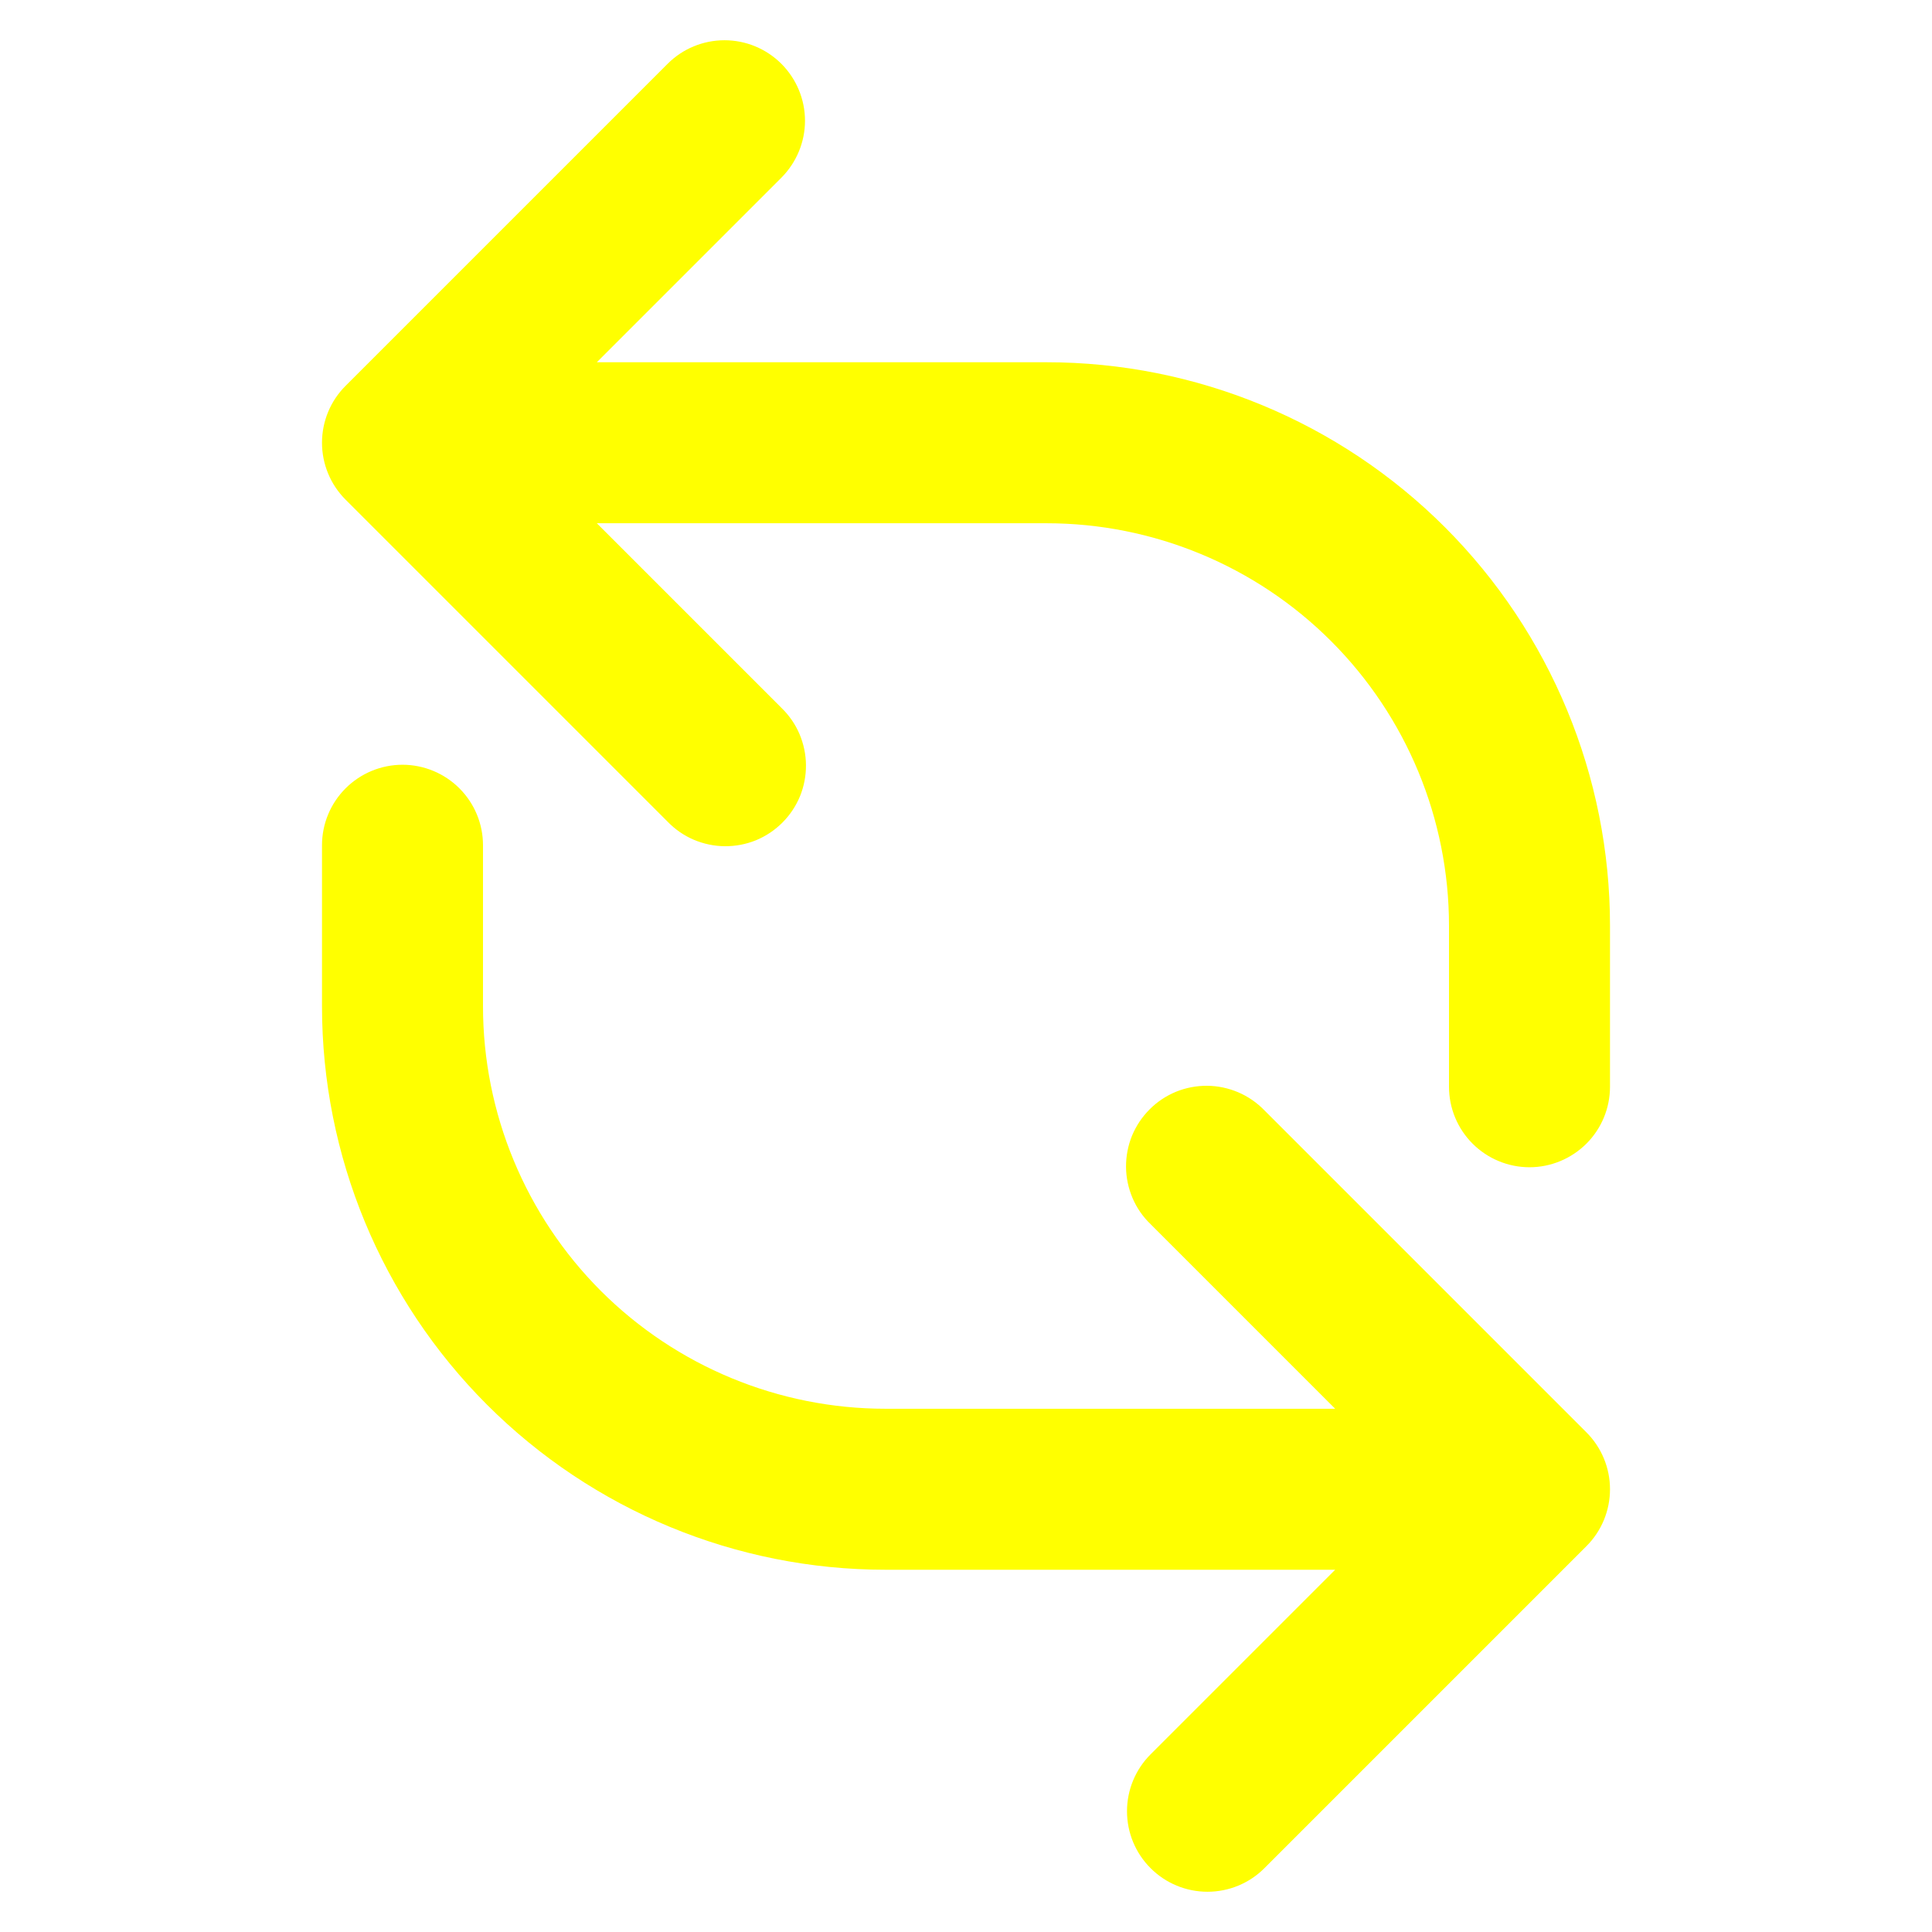
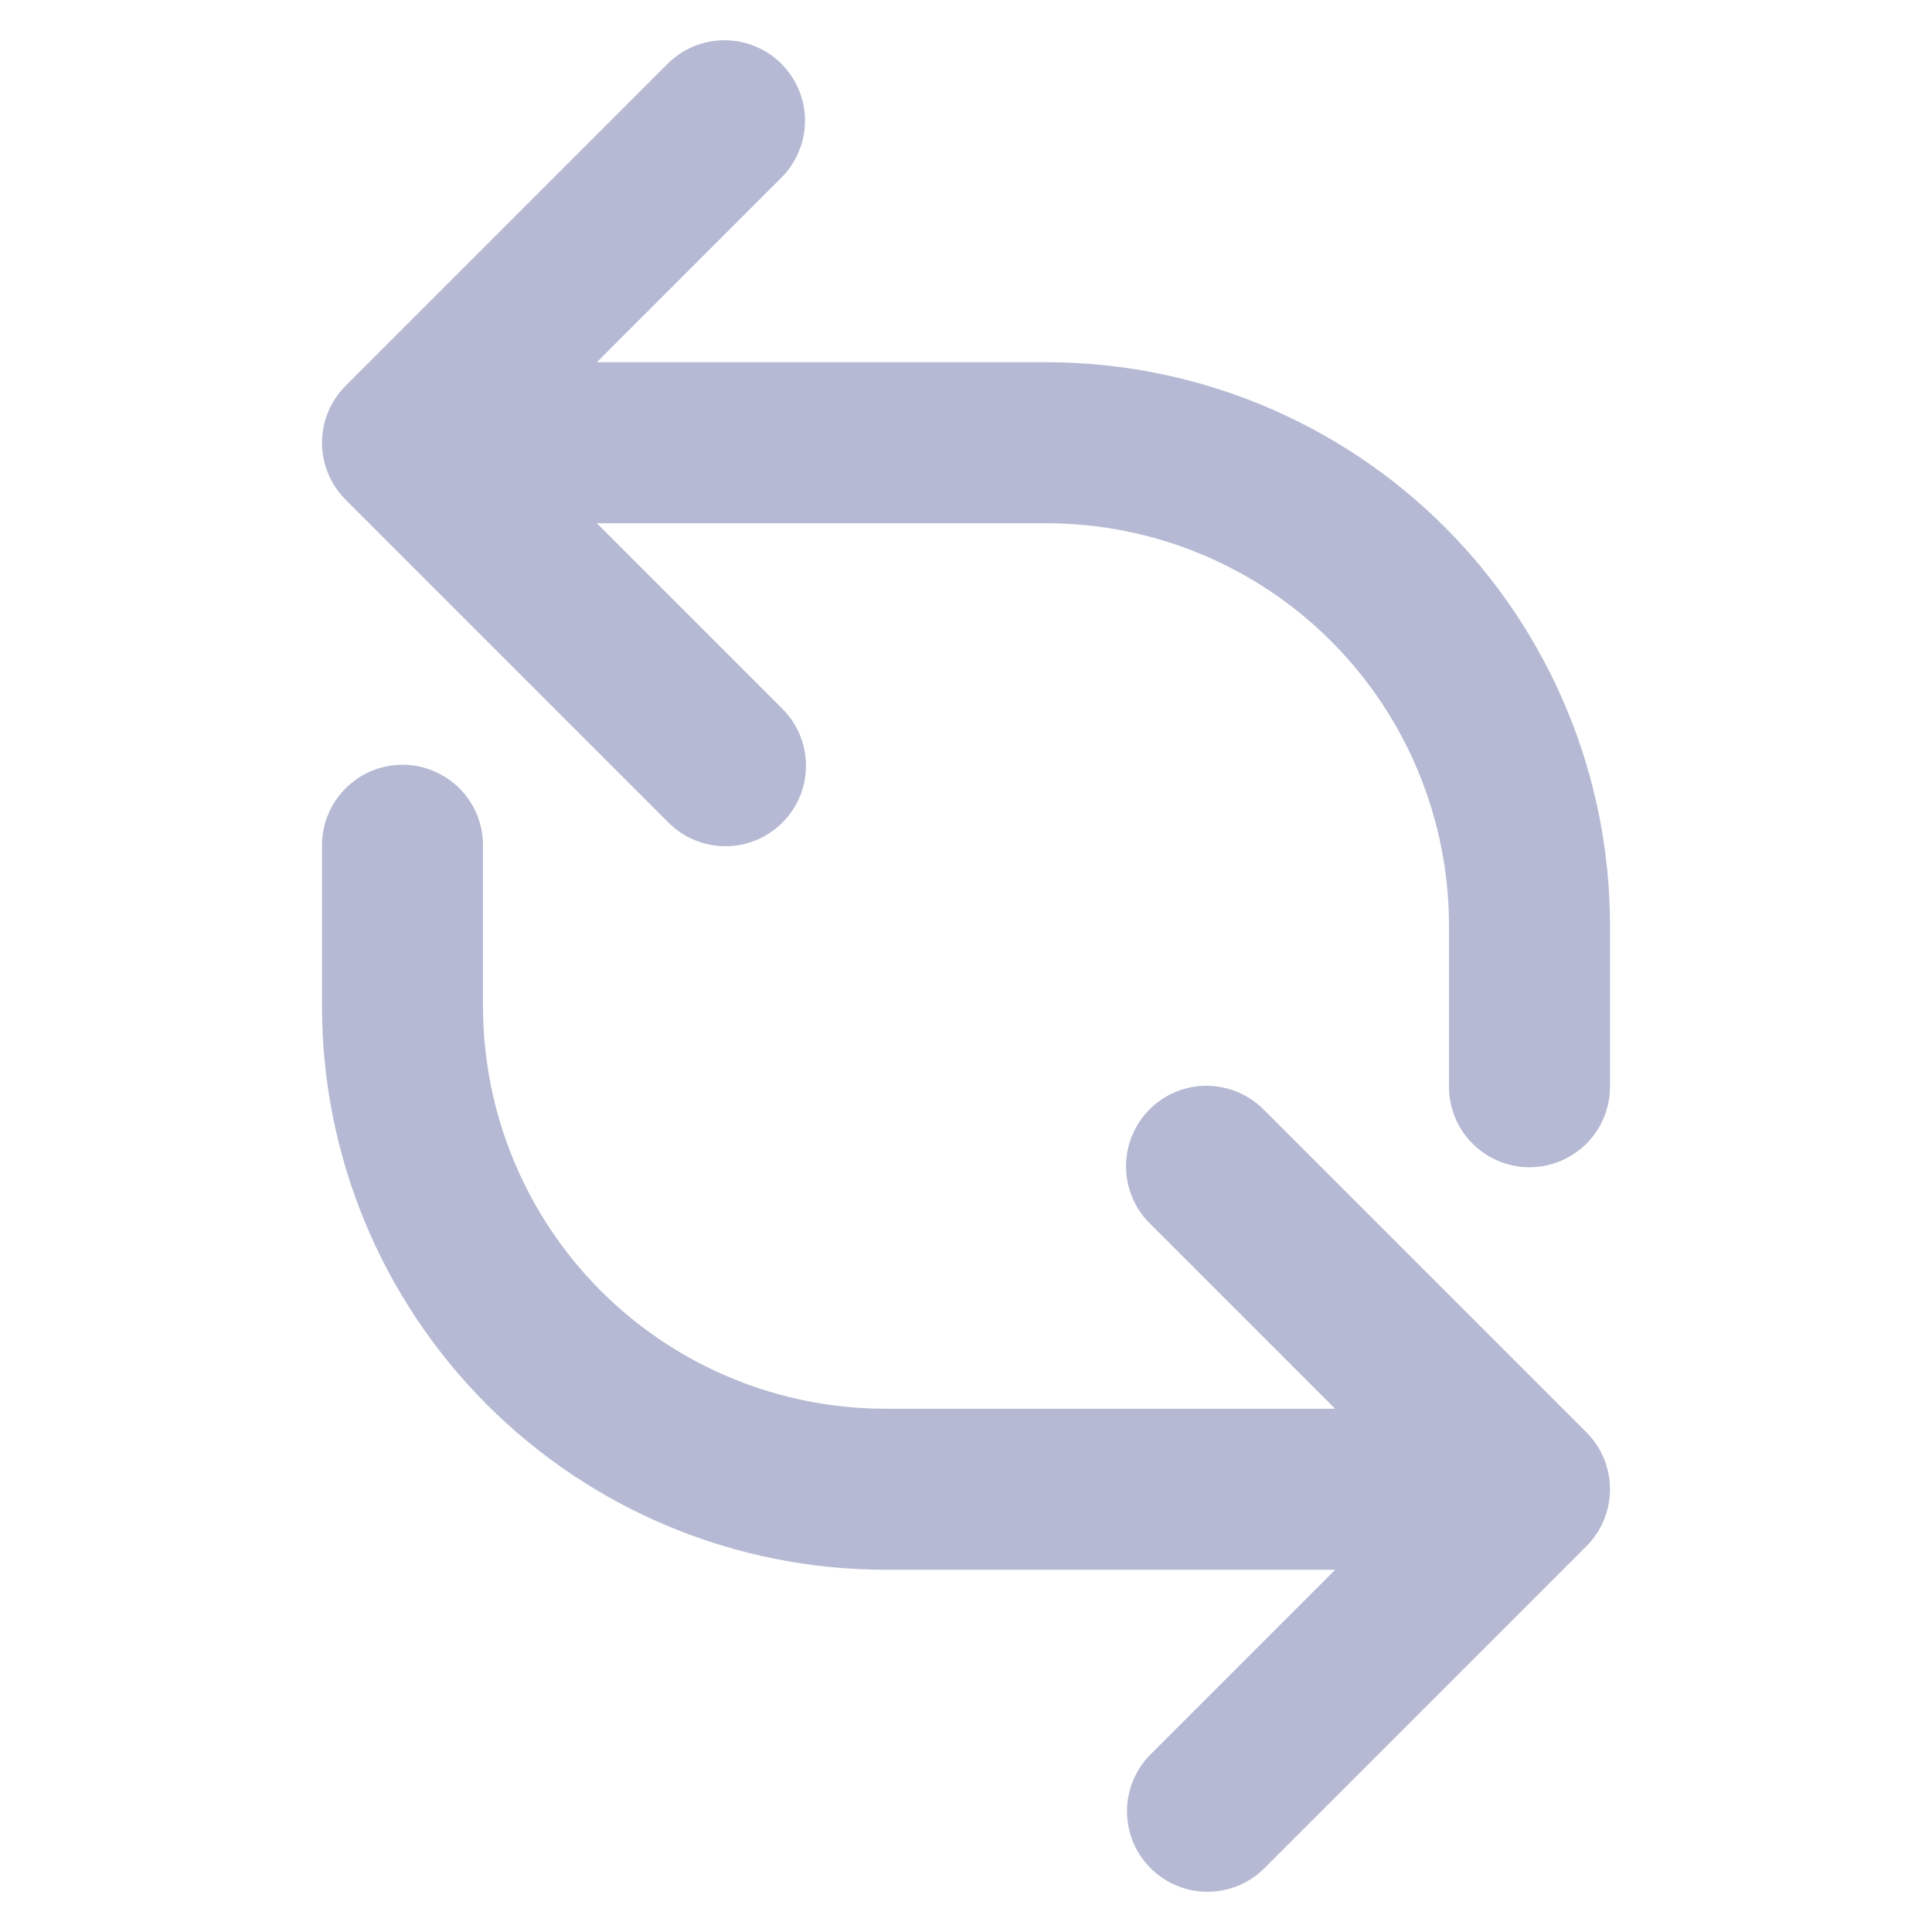
<svg xmlns="http://www.w3.org/2000/svg" classname="icon" width="20" height="20" viewBox="0 0 24 24" fill="none">
-   <path classname="icon" fill-rule="evenodd" clip-rule="evenodd" d="M10 1.5C10 1.235 9.894 0.98 9.707 0.793C9.519 0.605 9.265 0.5 9 0.5C8.735 0.5 8.48 0.605 8.293 0.793L4.293 4.793C4.105 4.98 4 5.235 4 5.5C4 5.765 4.105 6.019 4.293 6.207L8.293 10.207C8.385 10.302 8.495 10.379 8.617 10.431C8.739 10.483 8.871 10.511 9.003 10.512C9.136 10.513 9.268 10.488 9.391 10.438C9.514 10.387 9.625 10.313 9.719 10.219C9.813 10.125 9.887 10.014 9.938 9.891C9.988 9.768 10.013 9.636 10.012 9.503C10.011 9.371 9.983 9.239 9.931 9.117C9.879 8.995 9.802 8.885 9.707 8.793L7.414 6.5H13C14.326 6.5 15.598 7.027 16.535 7.964C17.473 8.902 18 10.174 18 11.5V13.5C18 13.765 18.105 14.019 18.293 14.207C18.48 14.394 18.735 14.5 19 14.5C19.265 14.5 19.519 14.394 19.707 14.207C19.895 14.019 20 13.765 20 13.5V11.5C20 9.643 19.262 7.863 17.95 6.55C16.637 5.237 14.856 4.5 13 4.5H7.414L9.707 2.207C9.894 2.019 10 1.765 10 1.5ZM14 22.5C14 22.765 14.105 23.02 14.293 23.207C14.48 23.395 14.735 23.5 15 23.5C15.265 23.5 15.52 23.395 15.707 23.207L19.707 19.207C19.895 19.02 20 18.765 20 18.5C20 18.235 19.895 17.981 19.707 17.793L15.707 13.793C15.615 13.698 15.504 13.621 15.382 13.569C15.26 13.517 15.129 13.489 14.996 13.488C14.864 13.487 14.732 13.512 14.609 13.562C14.486 13.613 14.374 13.687 14.281 13.781C14.187 13.875 14.113 13.986 14.062 14.109C14.012 14.232 13.987 14.364 13.988 14.497C13.989 14.629 14.017 14.761 14.069 14.883C14.121 15.005 14.197 15.115 14.293 15.207L16.586 17.5H11C9.674 17.5 8.402 16.973 7.464 16.036C6.527 15.098 6 13.826 6 12.5V10.5C6 10.235 5.895 9.981 5.707 9.793C5.52 9.606 5.265 9.5 5 9.5C4.735 9.5 4.48 9.606 4.293 9.793C4.105 9.981 4 10.235 4 10.5V12.5C4 14.357 4.737 16.137 6.05 17.45C7.363 18.763 9.143 19.5 11 19.5H16.586L14.293 21.793C14.105 21.981 14 22.235 14 22.5Z" fill="yellow" />
+   <path classname="icon" fill-rule="evenodd" clip-rule="evenodd" d="M10 1.5C10 1.235 9.894 0.98 9.707 0.793C9.519 0.605 9.265 0.5 9 0.5C8.735 0.5 8.48 0.605 8.293 0.793L4.293 4.793C4.105 4.98 4 5.235 4 5.5C4 5.765 4.105 6.019 4.293 6.207L8.293 10.207C8.385 10.302 8.495 10.379 8.617 10.431C8.739 10.483 8.871 10.511 9.003 10.512C9.136 10.513 9.268 10.488 9.391 10.438C9.514 10.387 9.625 10.313 9.719 10.219C9.813 10.125 9.887 10.014 9.938 9.891C9.988 9.768 10.013 9.636 10.012 9.503C10.011 9.371 9.983 9.239 9.931 9.117C9.879 8.995 9.802 8.885 9.707 8.793L7.414 6.5H13C14.326 6.5 15.598 7.027 16.535 7.964C17.473 8.902 18 10.174 18 11.5V13.5C18 13.765 18.105 14.019 18.293 14.207C18.48 14.394 18.735 14.5 19 14.5C19.265 14.5 19.519 14.394 19.707 14.207C19.895 14.019 20 13.765 20 13.5V11.5C20 9.643 19.262 7.863 17.95 6.55C16.637 5.237 14.856 4.5 13 4.5H7.414L9.707 2.207C9.894 2.019 10 1.765 10 1.5ZM14 22.5C14 22.765 14.105 23.02 14.293 23.207C14.48 23.395 14.735 23.5 15 23.5C15.265 23.5 15.52 23.395 15.707 23.207L19.707 19.207C19.895 19.02 20 18.765 20 18.5C20 18.235 19.895 17.981 19.707 17.793L15.707 13.793C15.615 13.698 15.504 13.621 15.382 13.569C15.26 13.517 15.129 13.489 14.996 13.488C14.864 13.487 14.732 13.512 14.609 13.562C14.486 13.613 14.374 13.687 14.281 13.781C14.187 13.875 14.113 13.986 14.062 14.109C14.012 14.232 13.987 14.364 13.988 14.497C13.989 14.629 14.017 14.761 14.069 14.883C14.121 15.005 14.197 15.115 14.293 15.207L16.586 17.5H11C9.674 17.5 8.402 16.973 7.464 16.036C6.527 15.098 6 13.826 6 12.5V10.5C6 10.235 5.895 9.981 5.707 9.793C5.52 9.606 5.265 9.5 5 9.5C4.735 9.5 4.48 9.606 4.293 9.793C4.105 9.981 4 10.235 4 10.5V12.5C4 14.357 4.737 16.137 6.05 17.45C7.363 18.763 9.143 19.5 11 19.5H16.586L14.293 21.793C14.105 21.981 14 22.235 14 22.5Z" fill="#b5b9d3" />
</svg>
